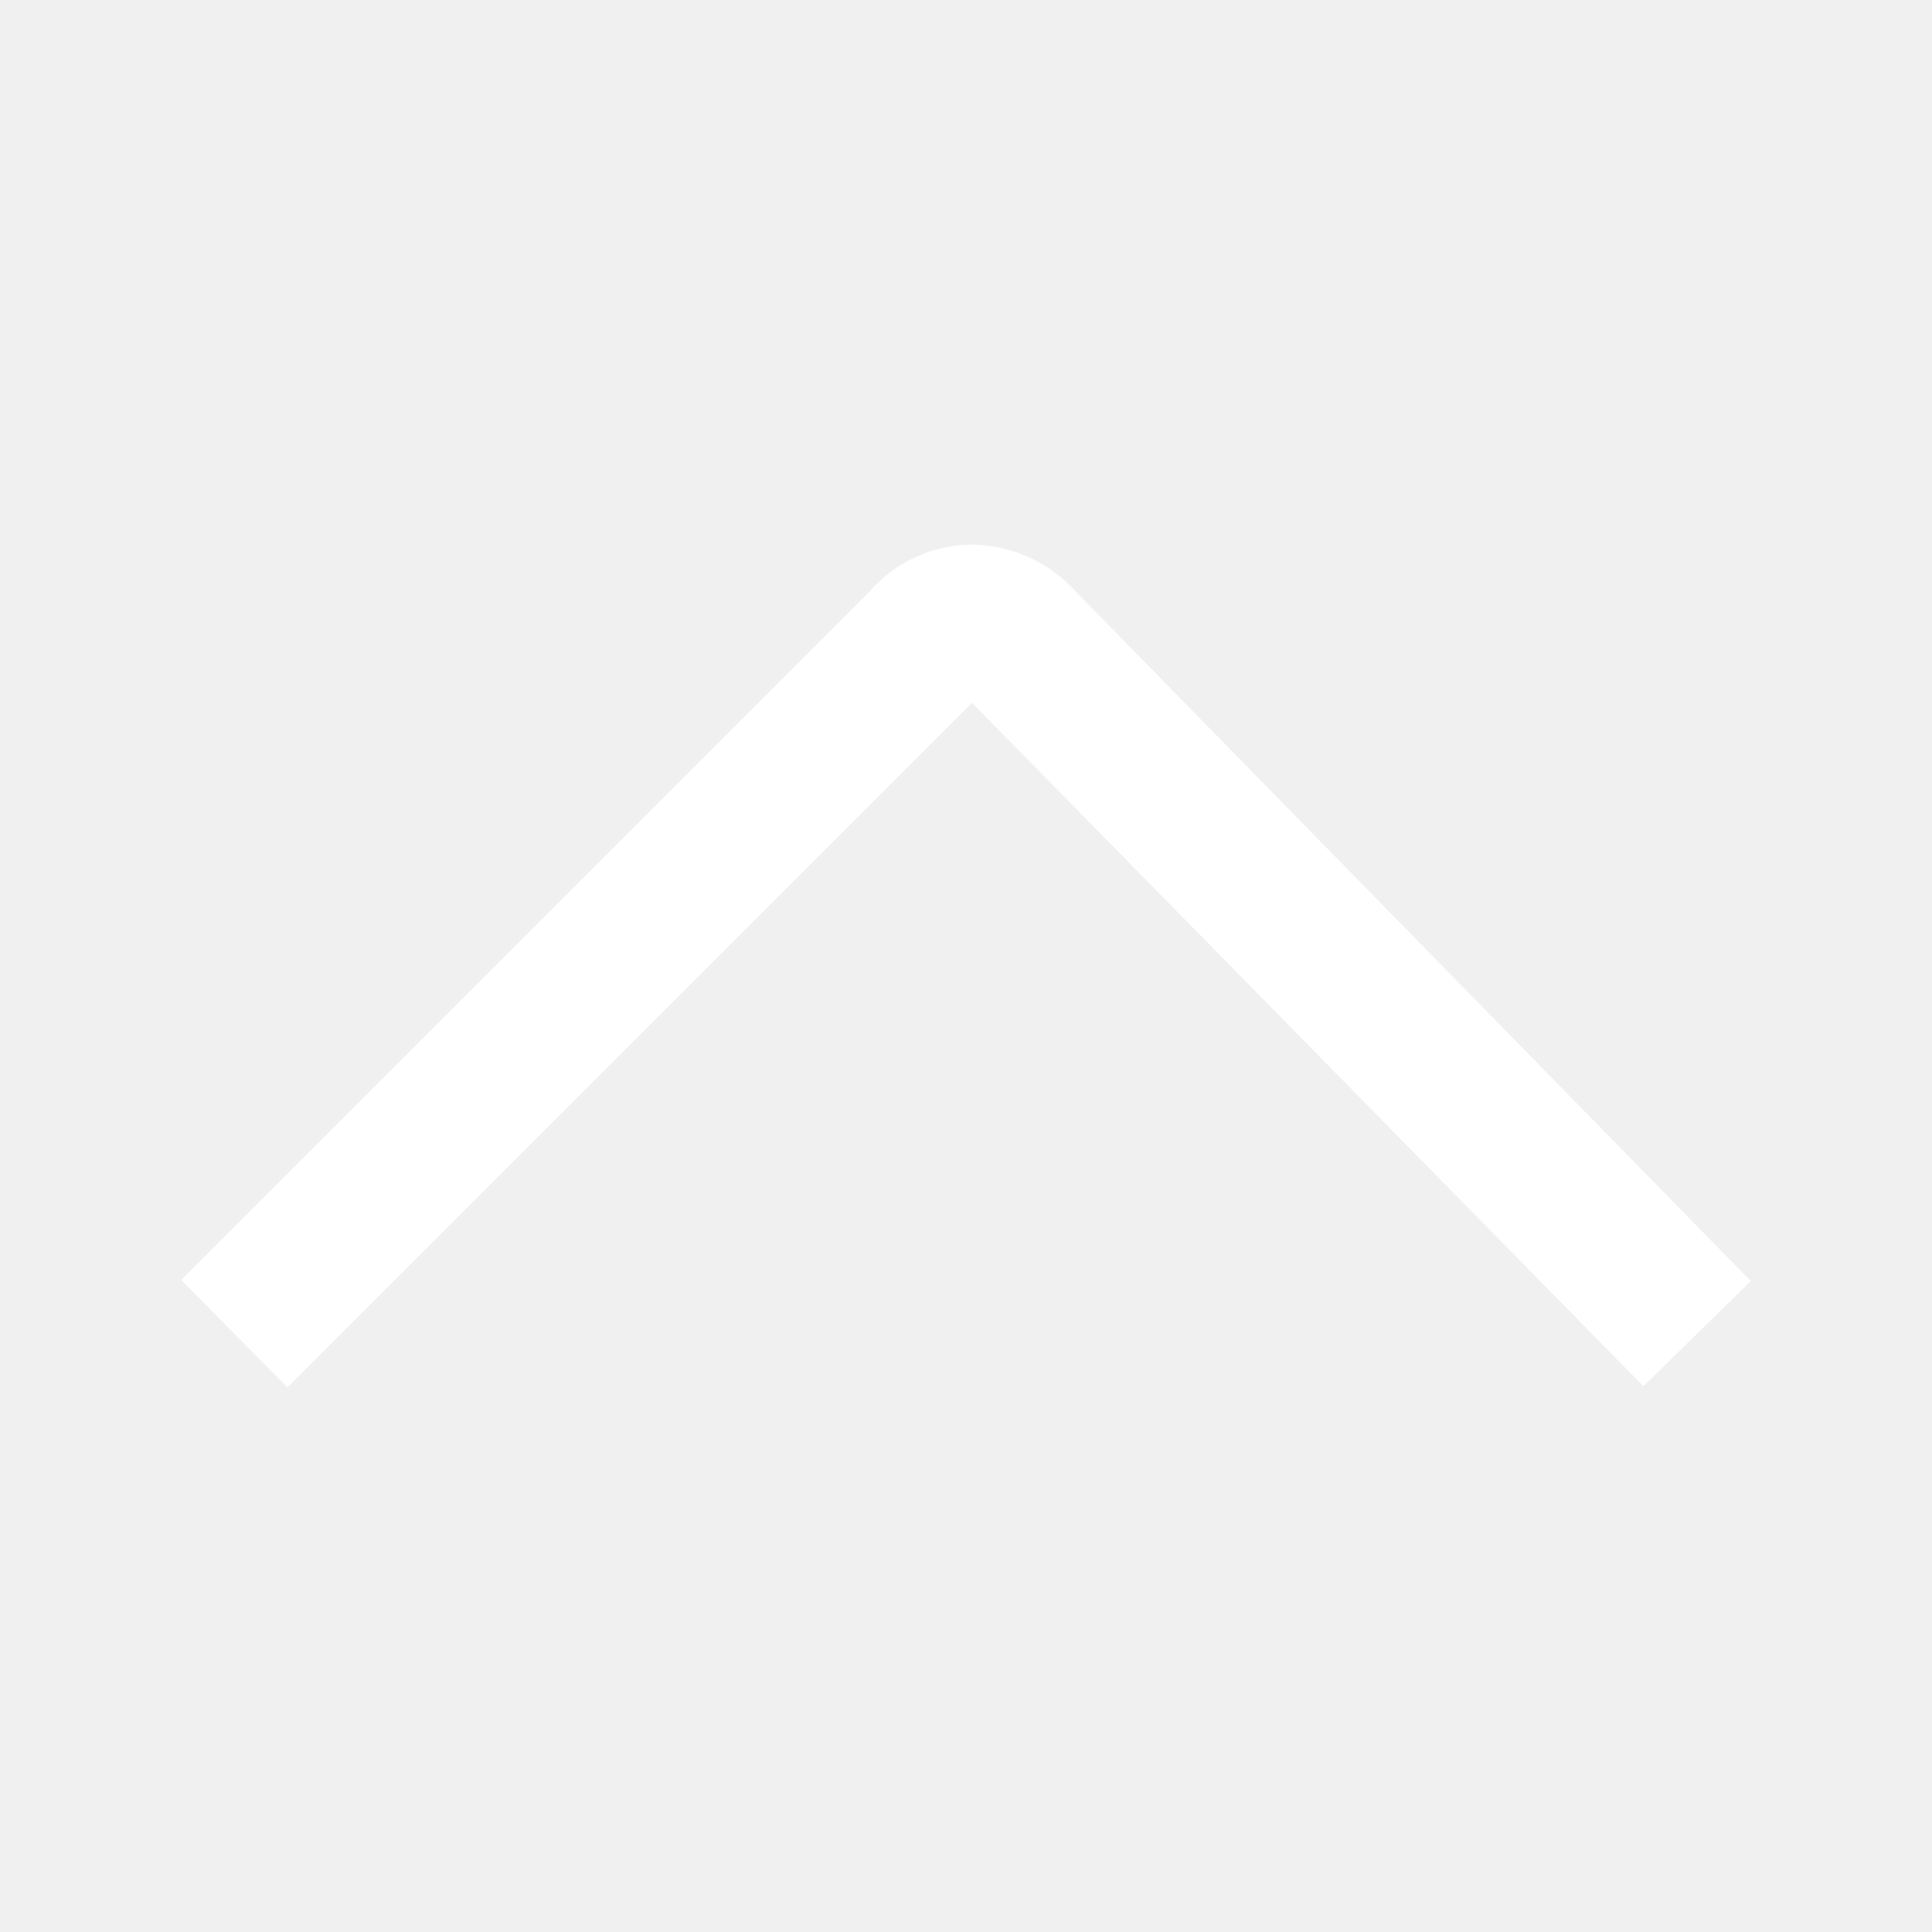
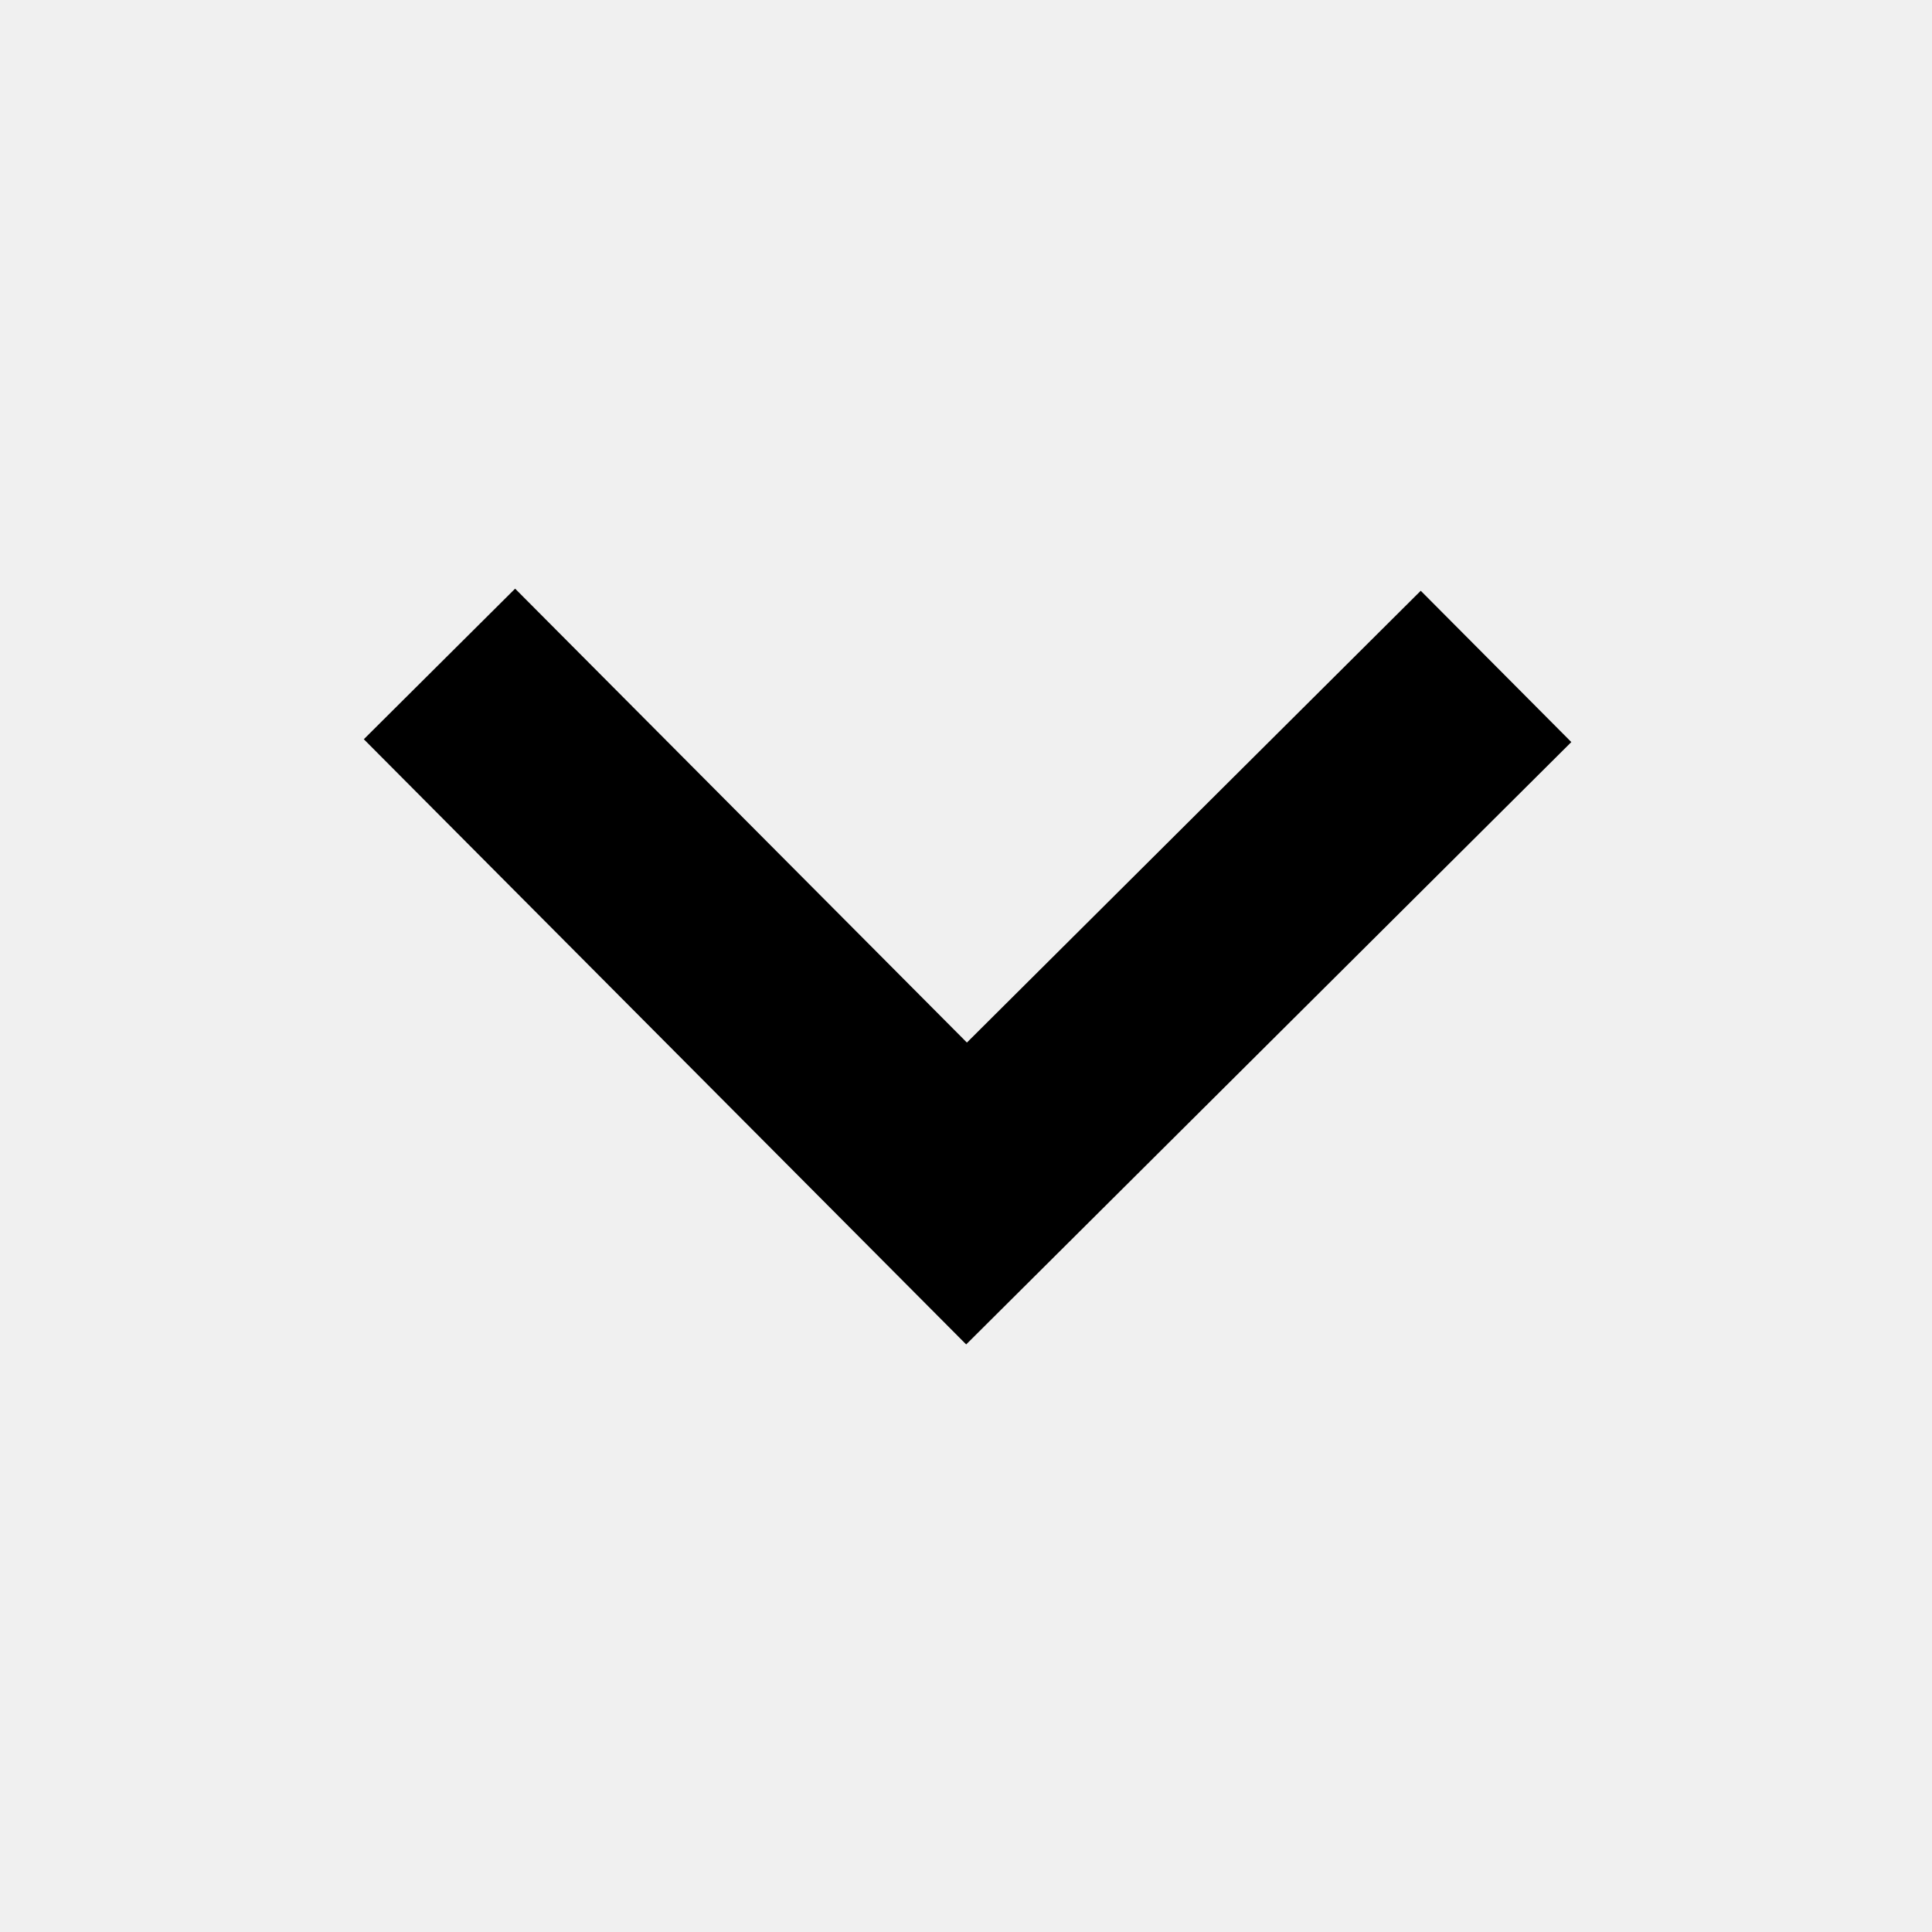
- <svg xmlns="http://www.w3.org/2000/svg" width="18" height="18" viewBox="0 0 18 18" fill="none">
-   <path d="M9.056 6.548L15.311 12.915L16.312 11.936L10.024 5.513C9.901 5.377 9.752 5.268 9.586 5.192C9.419 5.117 9.239 5.076 9.056 5.074C8.875 5.074 8.696 5.114 8.531 5.19C8.366 5.265 8.219 5.375 8.1 5.513L1.688 11.925L2.678 12.926L9.056 6.548Z" fill="white" />
+ <svg xmlns="http://www.w3.org/2000/svg" width="32" height="32" viewBox="0 0 32 32" fill="none">
+   <path fill-rule="evenodd" clip-rule="evenodd" d="M6.026 12.244L8.532 9.75L16.015 17.268L23.532 9.785L26.026 12.291L16.003 22.268L6.026 12.244Z" fill="black" />
</svg>
